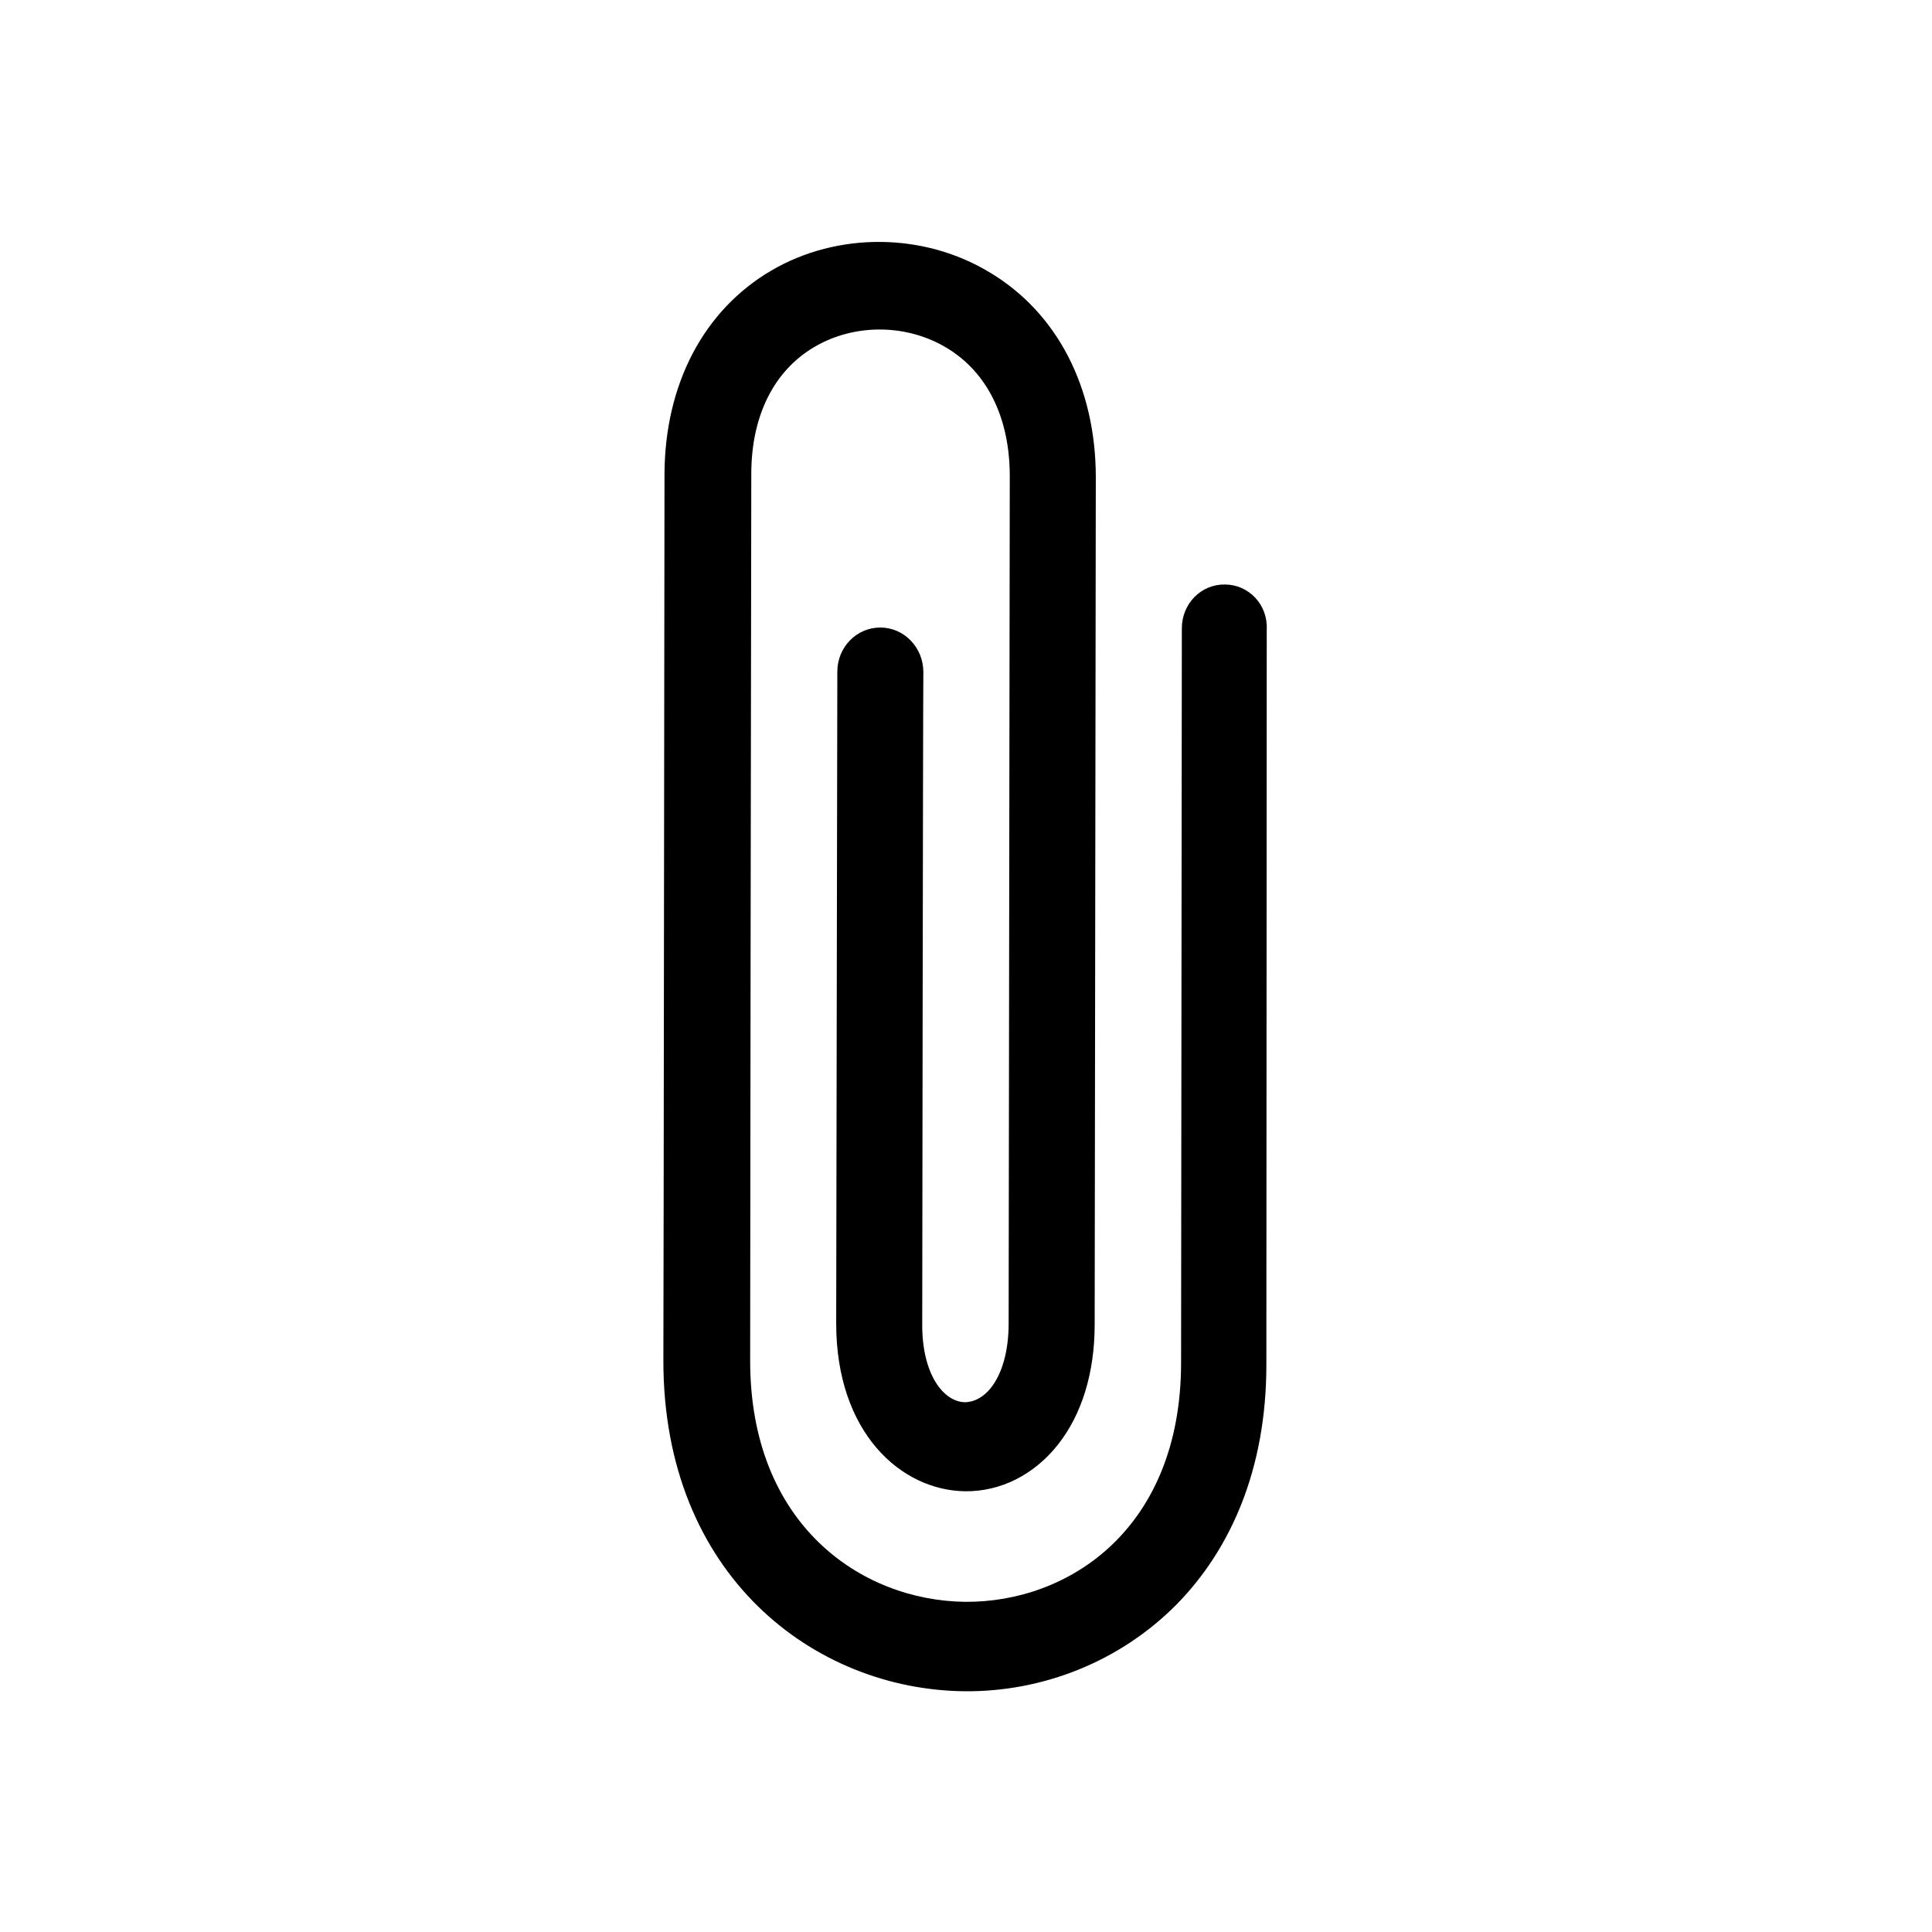
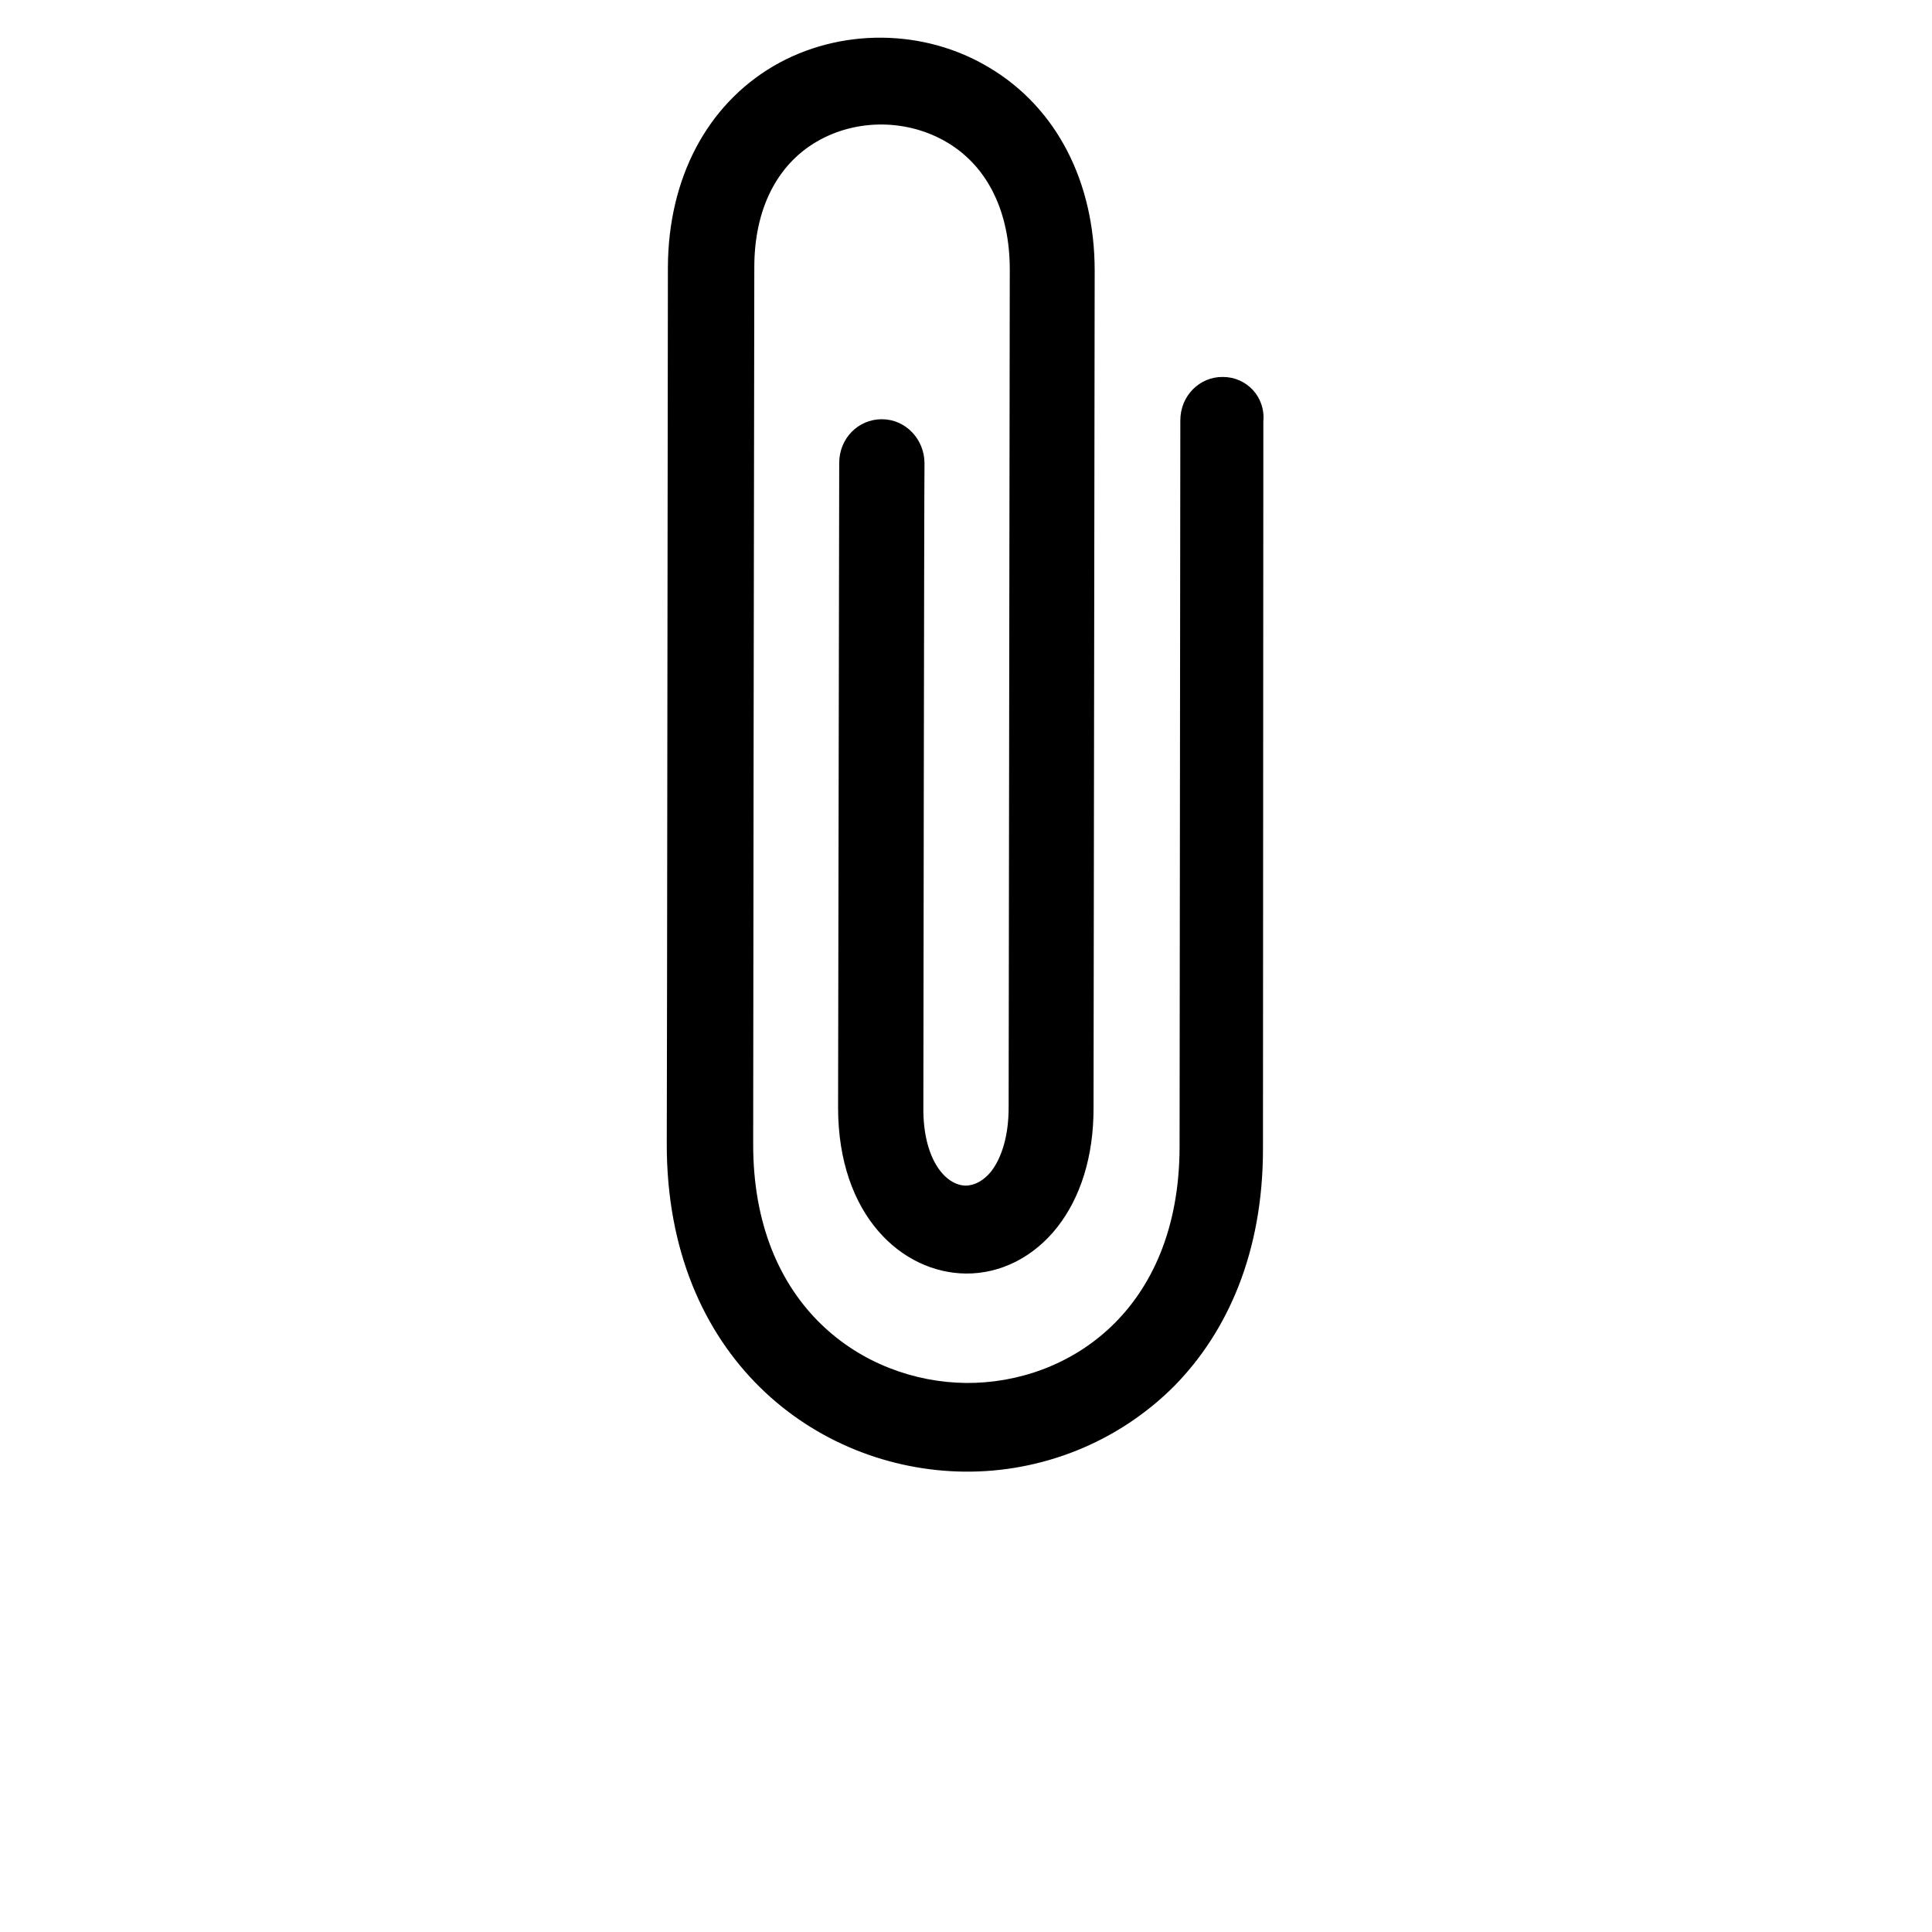
<svg xmlns="http://www.w3.org/2000/svg" width="512" height="512" viewBox="0 0 512 512">
-   <path d="M324.6 154.9c-6.3-.1-11.4 5.1-11.4 11.6l-.2 194.8c-.1 43.8-29.7 63.4-57.2 63.2-27.5-.3-57.1-20.4-57-64.1 0-33.5.2-167.7.3-234.8 0-15.4 6-27.4 16.8-33.7 10.6-6.2 24.4-6.1 35 .3 10.8 6.5 16.7 18.6 16.7 34l-.3 224.5c0 7.3-1.7 13.3-4.7 17.1-1.9 2.4-4.4 3.8-6.9 3.8-5.6-.1-11.4-7.3-11.3-20.8 0 0 .2-166.3.3-172.7 0-6.5-5.1-11.8-11.4-11.8-6.3 0-11.4 5.2-11.4 11.7l-.3 172.7c0 29 17.2 44.3 34.2 44.5 9.4.1 18.3-4.4 24.6-12.4 6.3-8 9.7-19 9.7-31.8l.3-224.5c0-23.8-10.2-43.6-28.1-54.3-17.5-10.6-40.3-10.8-57.9-.5-17.9 10.5-28.2 30.1-28.3 53.9-.1 67-.2 201.2-.3 234.8-.1 57.2 40.1 87.4 79.8 87.8 20.5.2 41.1-7.7 56.3-23.1 14.2-14.5 23.7-35.7 23.7-63.4l.1-194.9c.3-6.6-4.8-11.9-11.1-11.9z" />
+   <path d="M324.1 99.9c-6.2-.1-11.3 5-11.3 11.5l-.2 192.6c-.1 43.3-29.4 62.7-56.6 62.5-27.2-.3-56.5-20.2-56.4-63.4 0-33.1.2-165.9.3-232.3 0-15.2 5.9-27.1 16.6-33.3 10.5-6.1 24.1-6 34.6.3 10.7 6.4 16.5 18.4 16.5 33.6l-.3 222.1c0 7.2-1.7 13.1-4.6 16.9-1.9 2.4-4.4 3.8-6.8 3.8-5.5-.1-11.3-7.2-11.2-20.6 0 0 .2-164.5.3-170.8 0-6.4-5-11.7-11.3-11.7s-11.3 5.1-11.3 11.6l-.3 170.8c0 28.7 17 43.8 33.8 44 9.3.1 18.1-4.4 24.3-12.3 6.2-7.9 9.6-18.8 9.6-31.4l.3-222.1c0-23.5-10.1-43.1-27.8-53.7C245 7.5 222.5 7.3 205 17.5c-17.7 10.4-27.9 29.8-28 53.3-.1 66.3-.2 199-.3 232.3-.1 56.6 39.6 86.5 78.9 86.9 20.3.2 40.6-7.6 55.7-22.8 14-14.3 23.4-35.3 23.4-62.7l.1-192.8c.6-6.6-4.5-11.8-10.7-11.8z" />
</svg>
